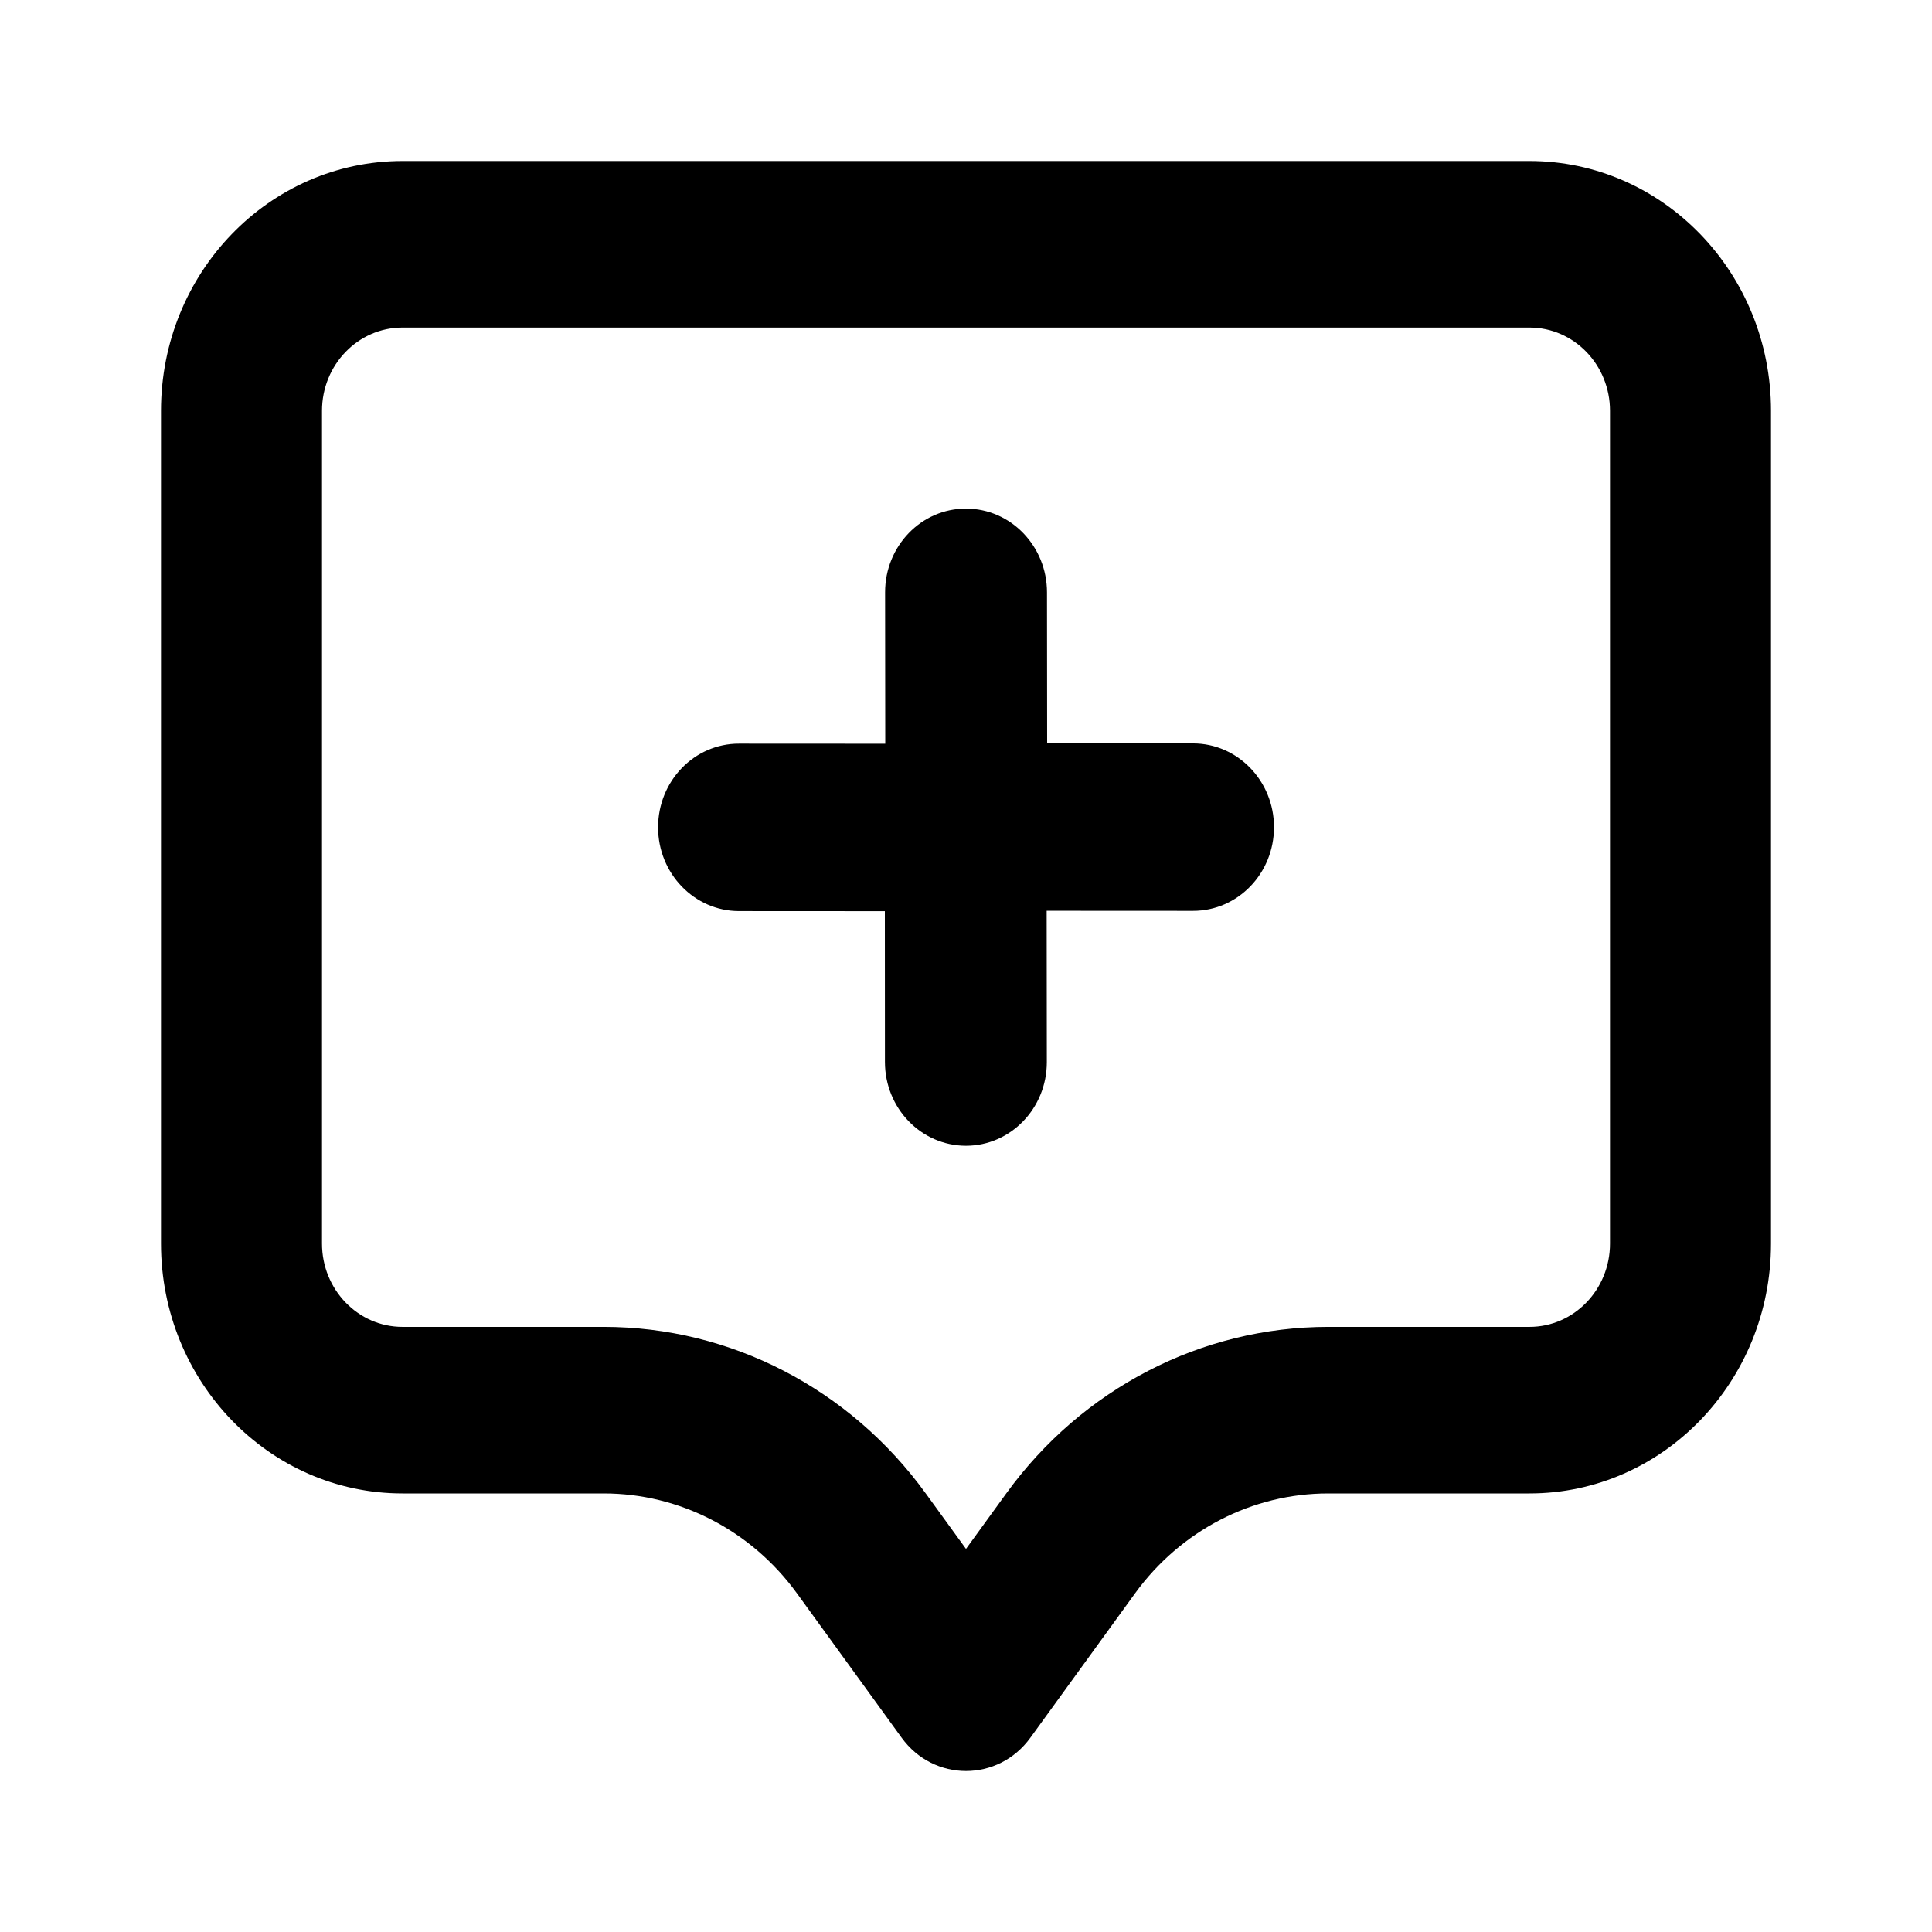
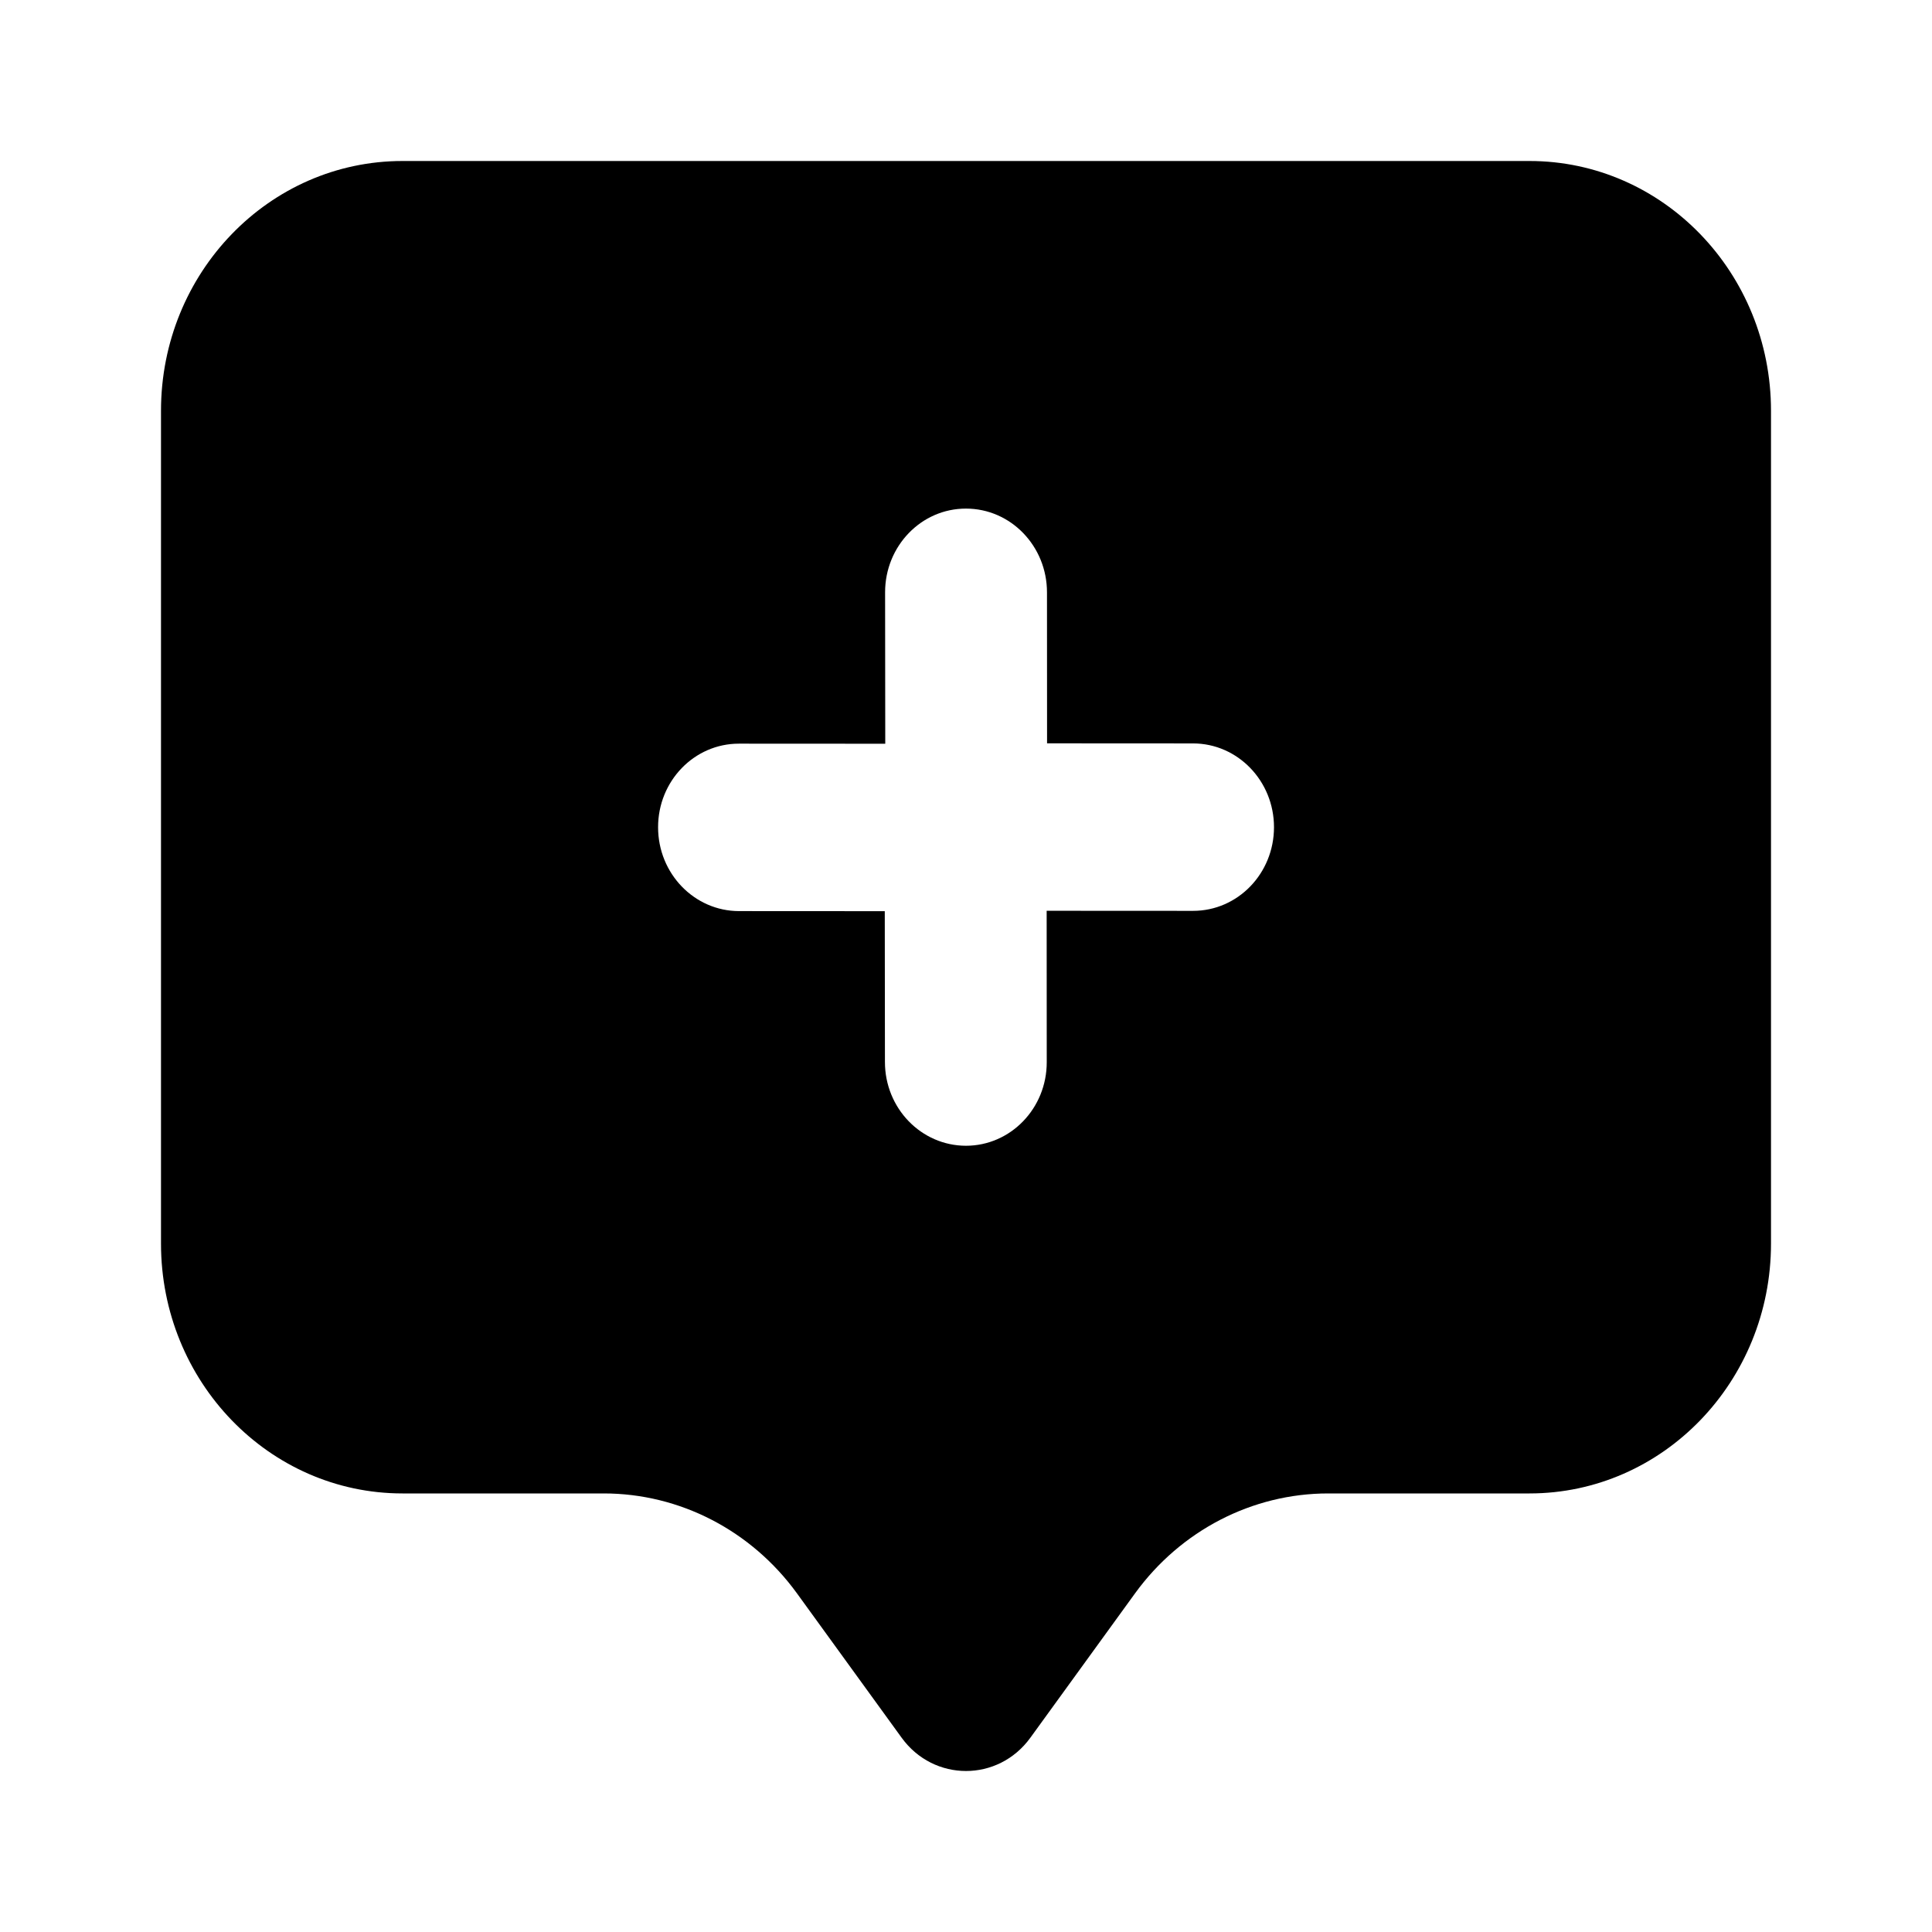
<svg xmlns="http://www.w3.org/2000/svg" viewBox="0 0 24 24">
-   <path d="M13.006 7.359L13.008 9.234L14.82 9.235C15.375 9.235 15.826 9.701 15.826 10.276C15.826 10.85 15.377 11.315 14.821 11.315L13.002 11.314L13.004 13.194C13.004 13.768 12.554 14.233 11.999 14.233C11.443 14.232 10.993 13.767 10.993 13.192L10.992 11.319L9.181 11.318C8.626 11.318 8.175 10.852 8.175 10.277C8.175 9.703 8.624 9.237 9.18 9.238L10.997 9.239L10.995 7.357C10.995 6.783 11.445 6.317 12 6.318C12.556 6.318 13.006 6.784 13.006 7.359Z" />
-   <path fill-rule="evenodd" clip-rule="evenodd" d="M2 5.103C2 3.389 3.343 2 5 2H19C20.657 2 22 3.389 22 5.103V15.448C22 17.162 20.657 18.552 19 18.552H16.5C15.556 18.552 14.667 19.012 14.1 19.793L12.8 21.586C12.4 22.138 11.6 22.138 11.2 21.586L9.9 19.793C9.333 19.012 8.444 18.552 7.5 18.552H5C3.343 18.552 2 17.162 2 15.448V5.103ZM5 4.069H19C19.552 4.069 20 4.532 20 5.103V15.448C20 16.02 19.552 16.483 19 16.483H16.5C14.926 16.483 13.444 17.249 12.5 18.552L12 19.241L11.5 18.552C10.556 17.249 9.074 16.483 7.5 16.483H5C4.448 16.483 4 16.02 4 15.448V5.103C4 4.532 4.448 4.069 5 4.069Z" />
+   <path fill-rule="evenodd" clip-rule="evenodd" d="M5 2C3.343 2 2 3.389 2 5.103V15.448C2 17.162 3.343 18.552 5 18.552H7.5C8.444 18.552 9.333 19.012 9.9 19.793L11.2 21.586C11.6 22.138 12.4 22.138 12.8 21.586L14.1 19.793C14.667 19.012 15.556 18.552 16.5 18.552H19C20.657 18.552 22 17.162 22 15.448V5.103C22 3.389 20.657 2 19 2H5ZM13.007 9.234L13.006 7.359C13.006 6.784 12.556 6.318 12 6.318C11.445 6.317 10.995 6.783 10.995 7.357L10.997 9.239L9.18 9.238C8.624 9.237 8.174 9.703 8.175 10.277C8.175 10.852 8.626 11.318 9.181 11.318L10.991 11.319L10.993 13.192C10.993 13.767 11.443 14.232 11.999 14.233C12.554 14.233 13.004 13.768 13.003 13.194L13.002 11.314L14.821 11.315C15.377 11.315 15.826 10.85 15.826 10.276C15.826 9.701 15.375 9.235 14.82 9.235L13.007 9.234Z" />
</svg>
